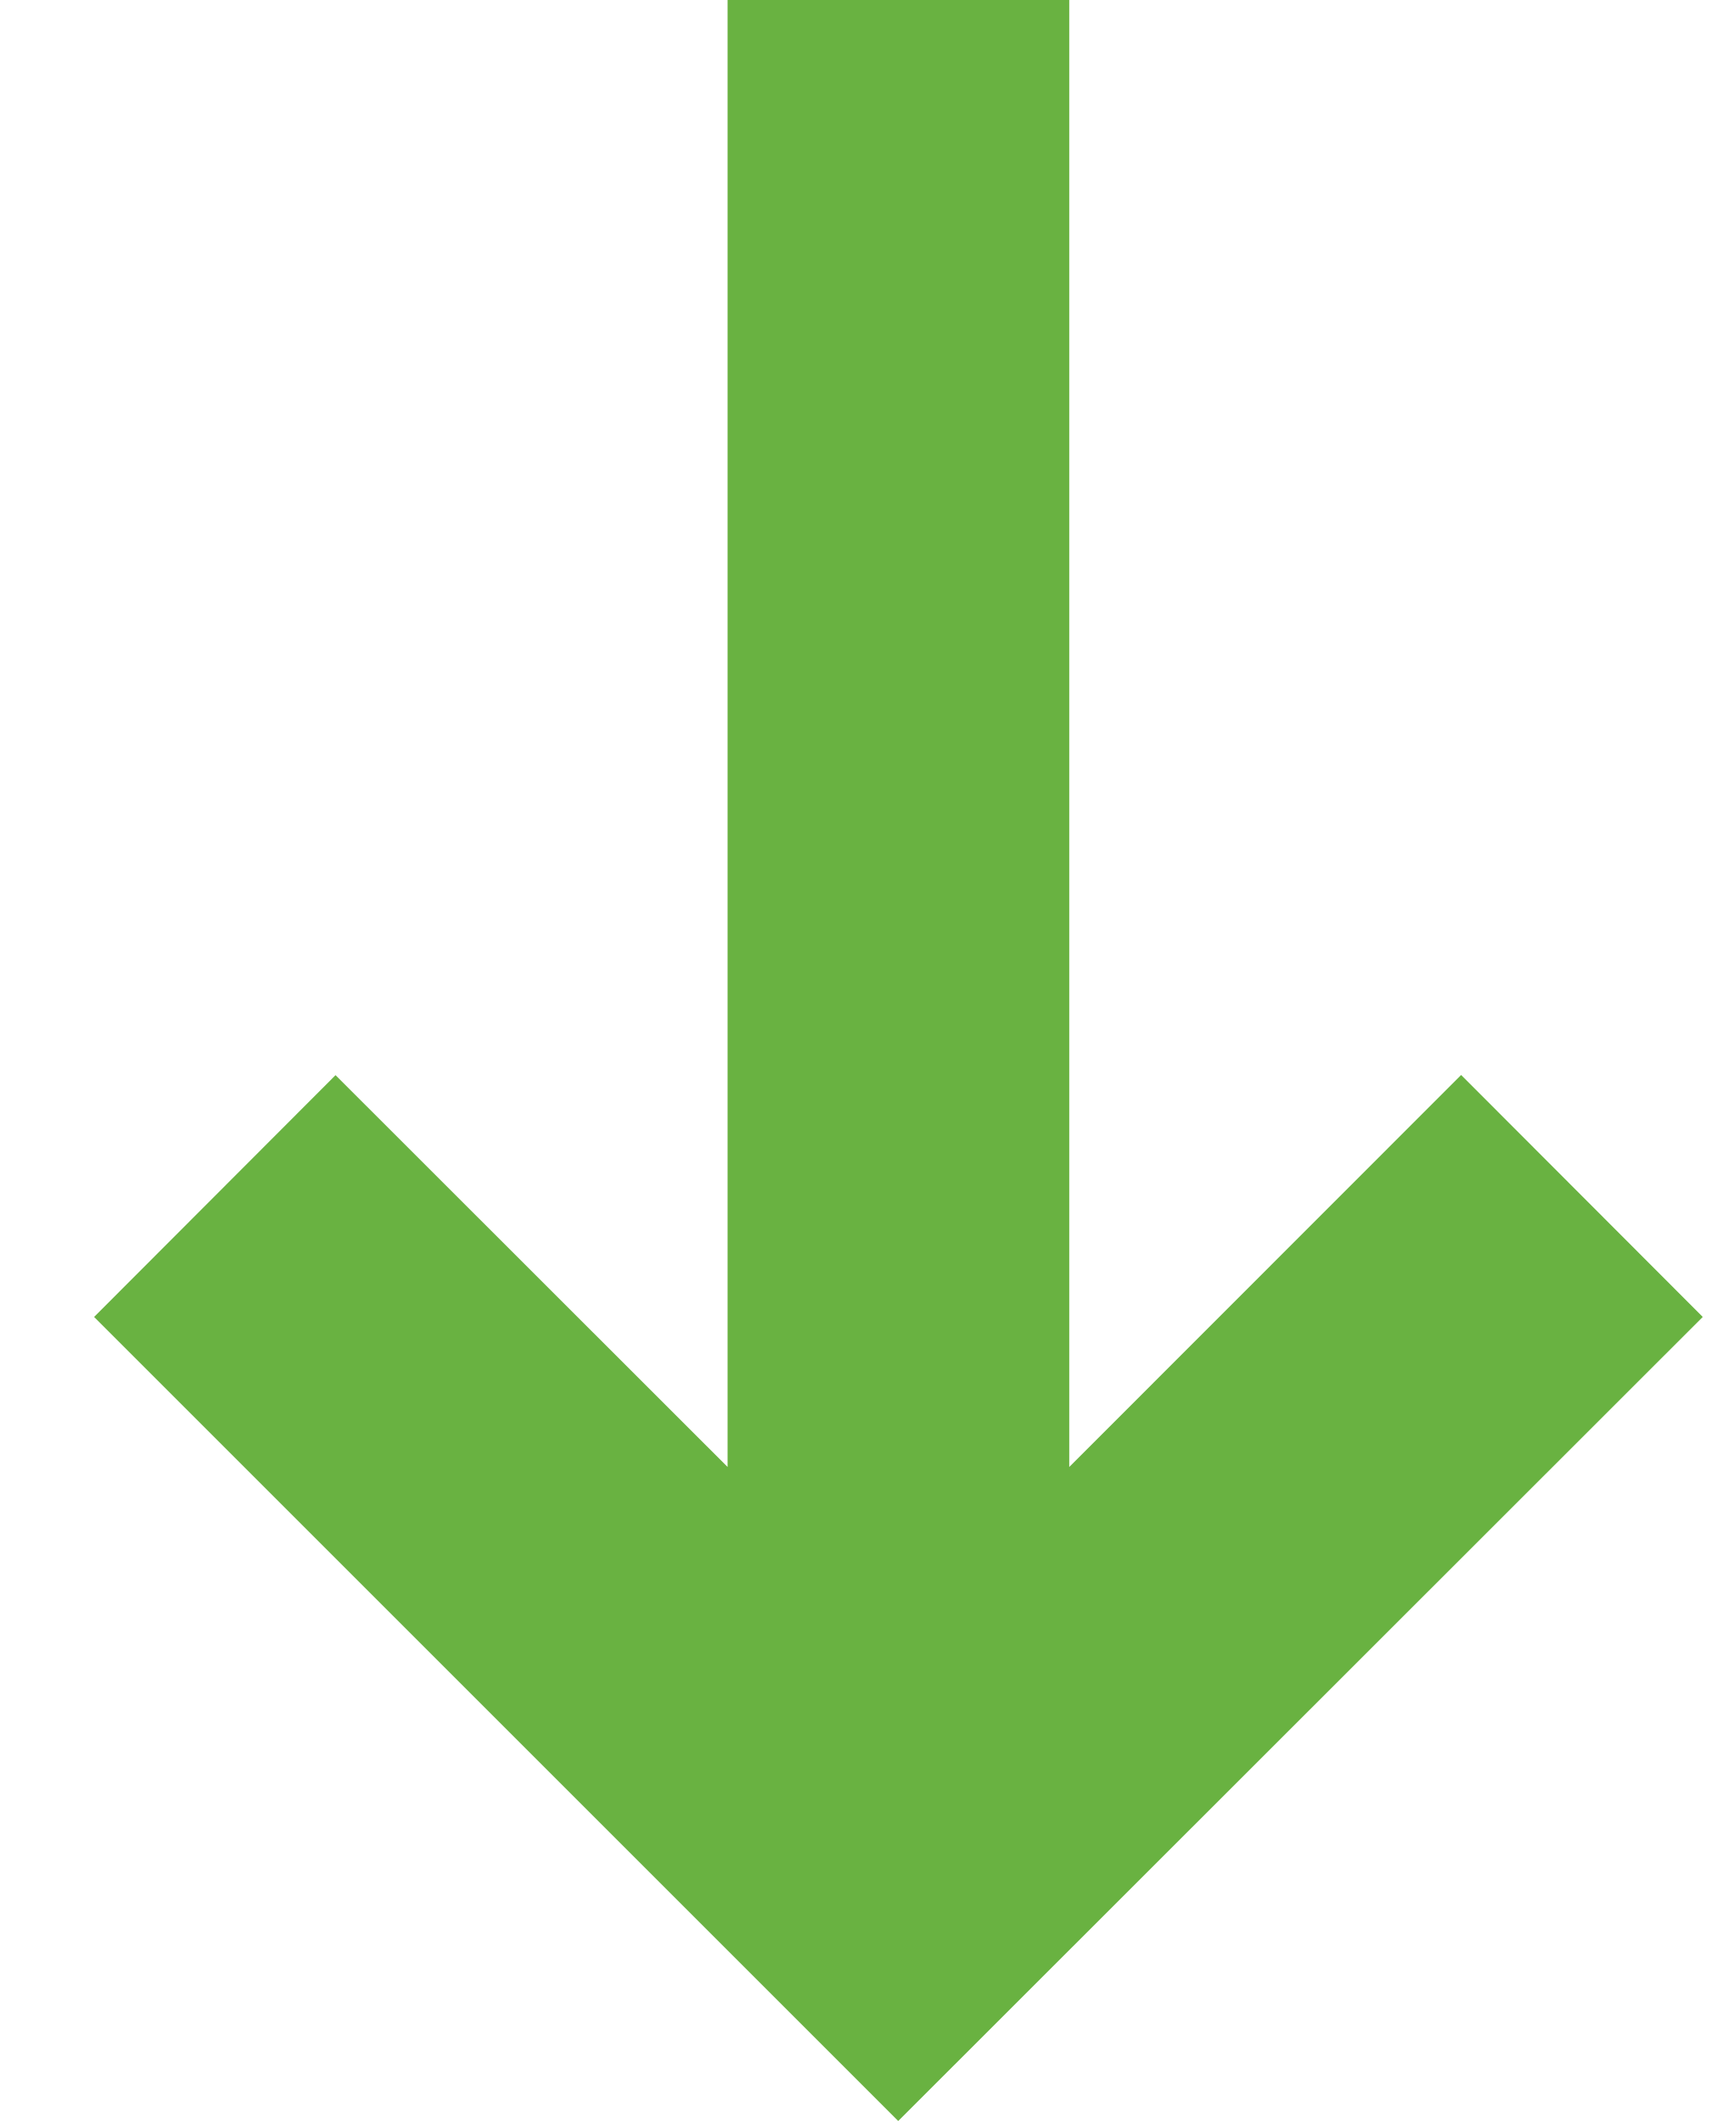
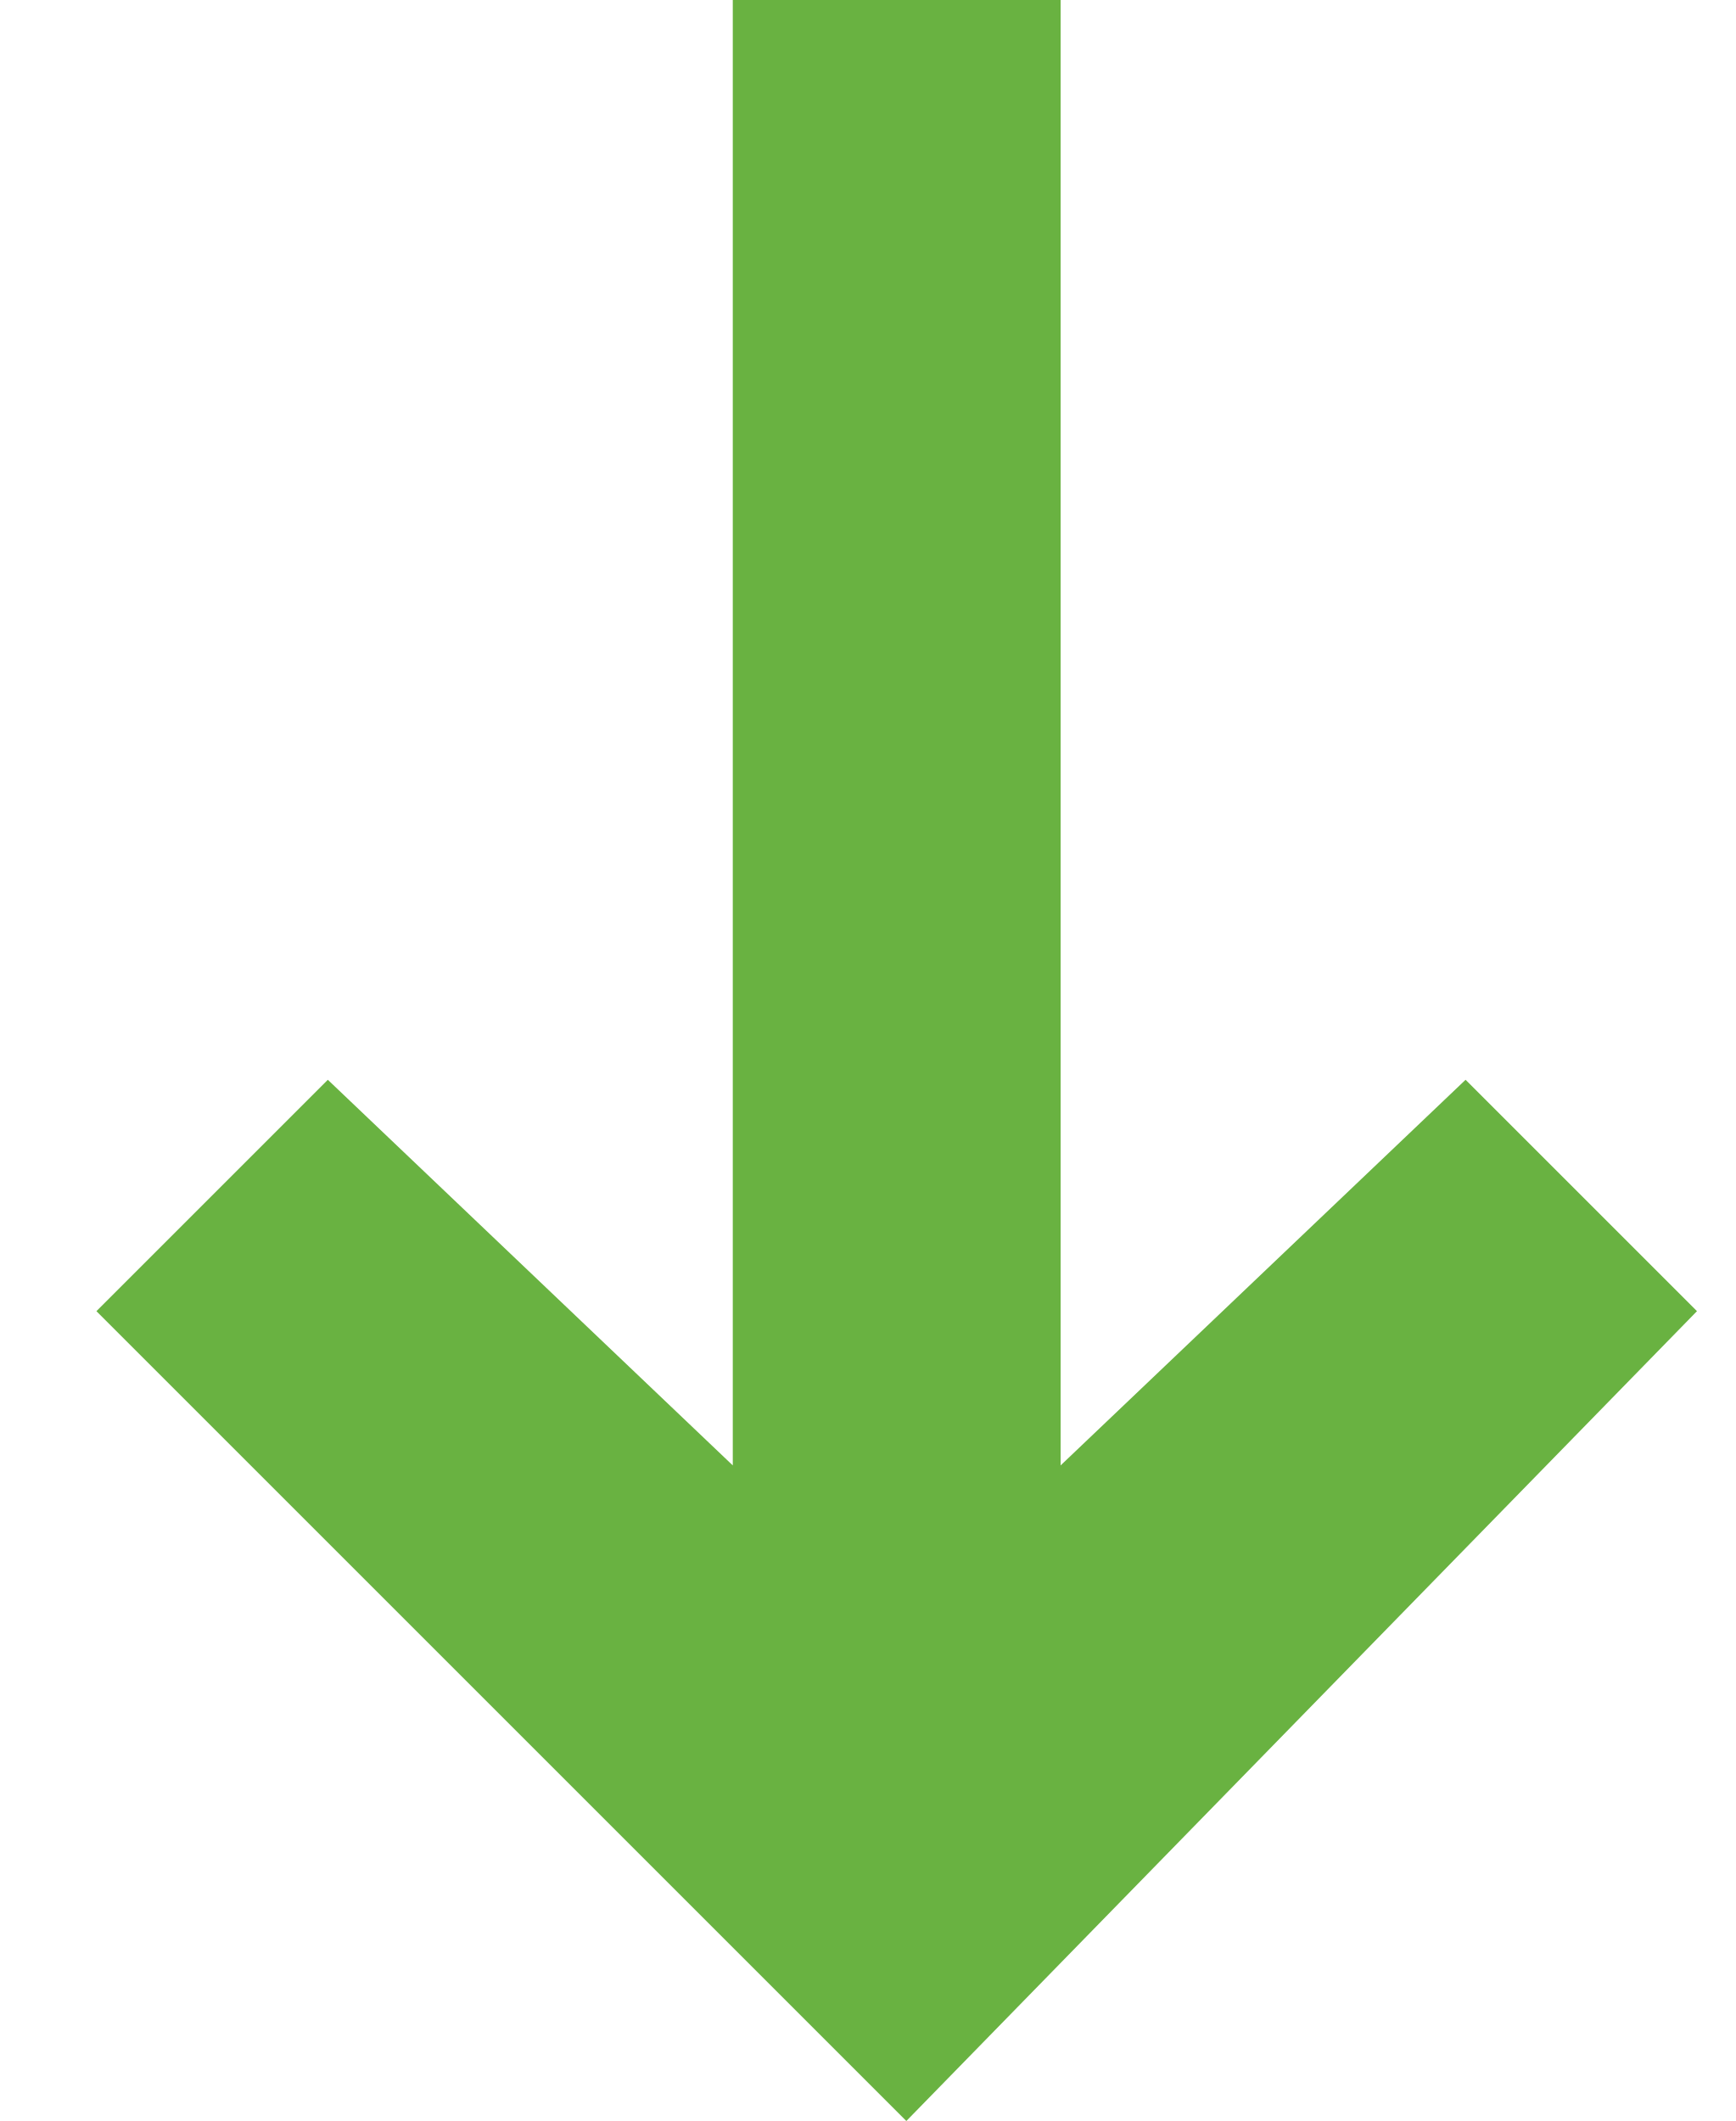
- <svg xmlns="http://www.w3.org/2000/svg" width="9" height="11" viewBox="0 0 9 11">
-   <path d="M8.83 6.83L7.577 5.575 5.545 7.608V0H3.773v7.608L1.74 5.576.488 6.83 4.658 11z" fill="#69B241" fill-rule="evenodd" />
+ <svg xmlns="http://www.w3.org/2000/svg" height="11" viewBox="0 0 9 11" width="9">
+   <path d="m8.8 6.8-1.2-1.2-2.1 2v-7.6h-1.7v7.6l-2.1-2-1.2 1.2 4.2 4.2z" fill="#69b241" fill-rule="evenodd" />
</svg>
